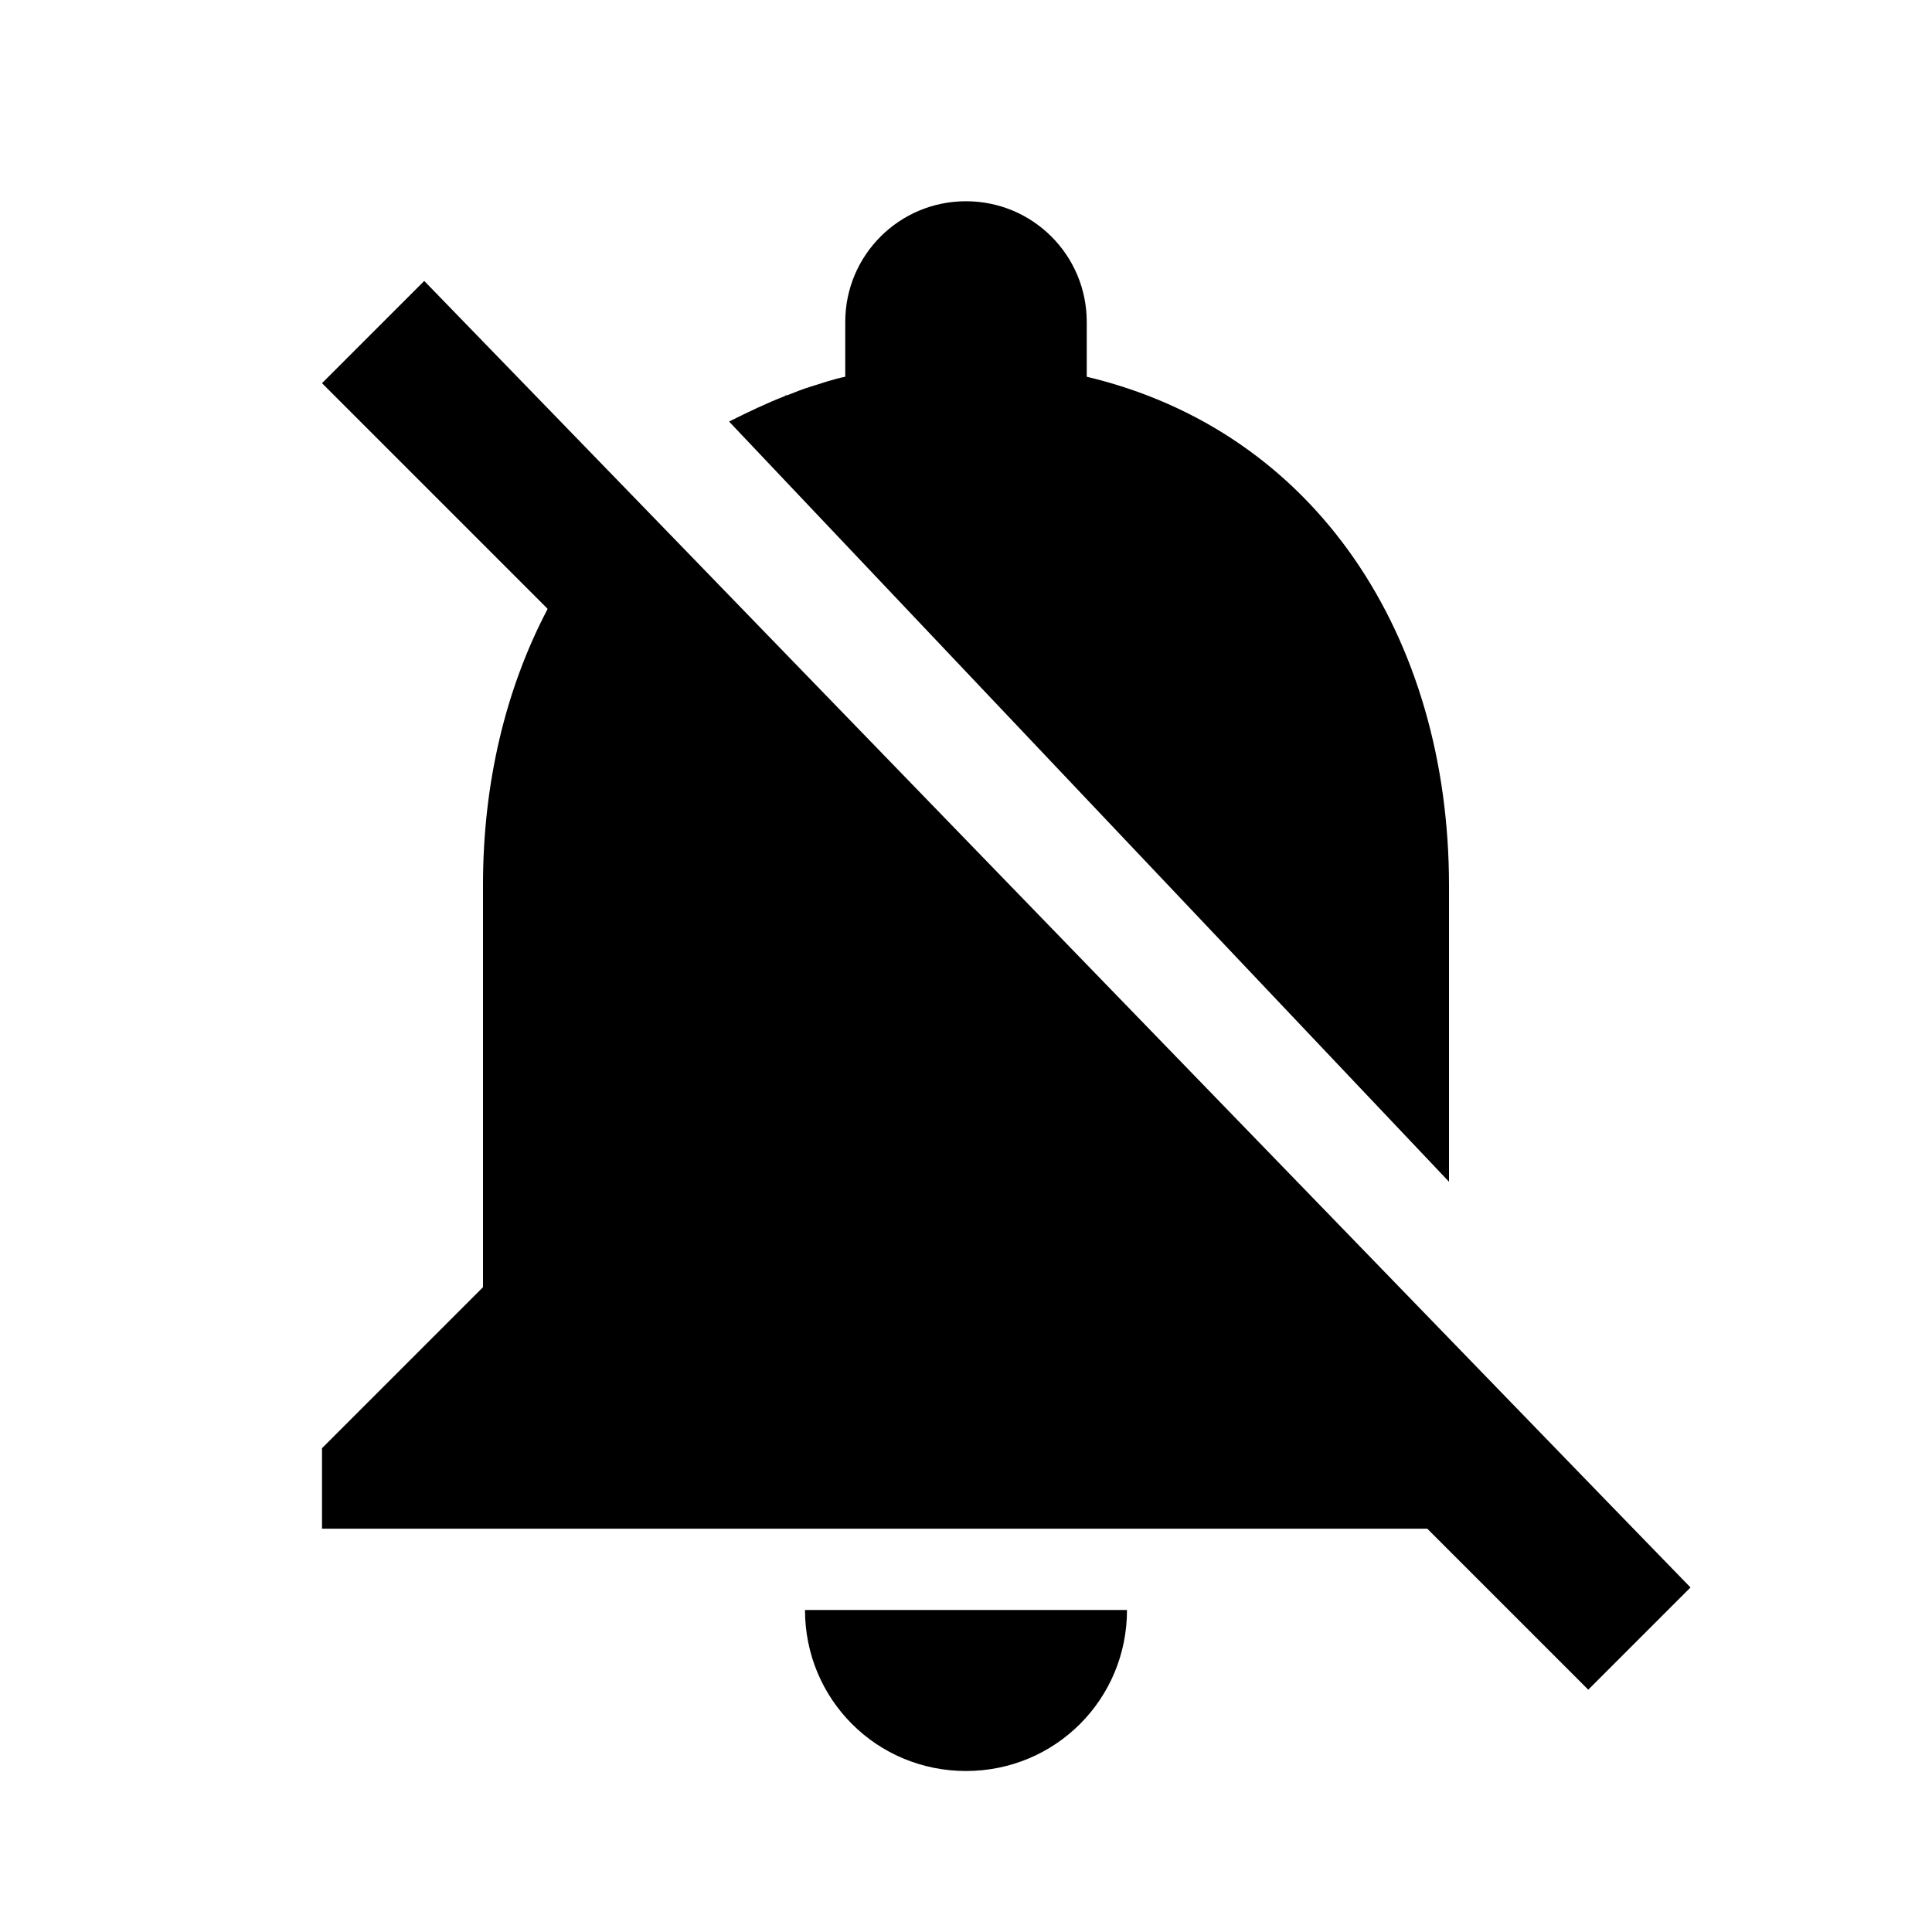
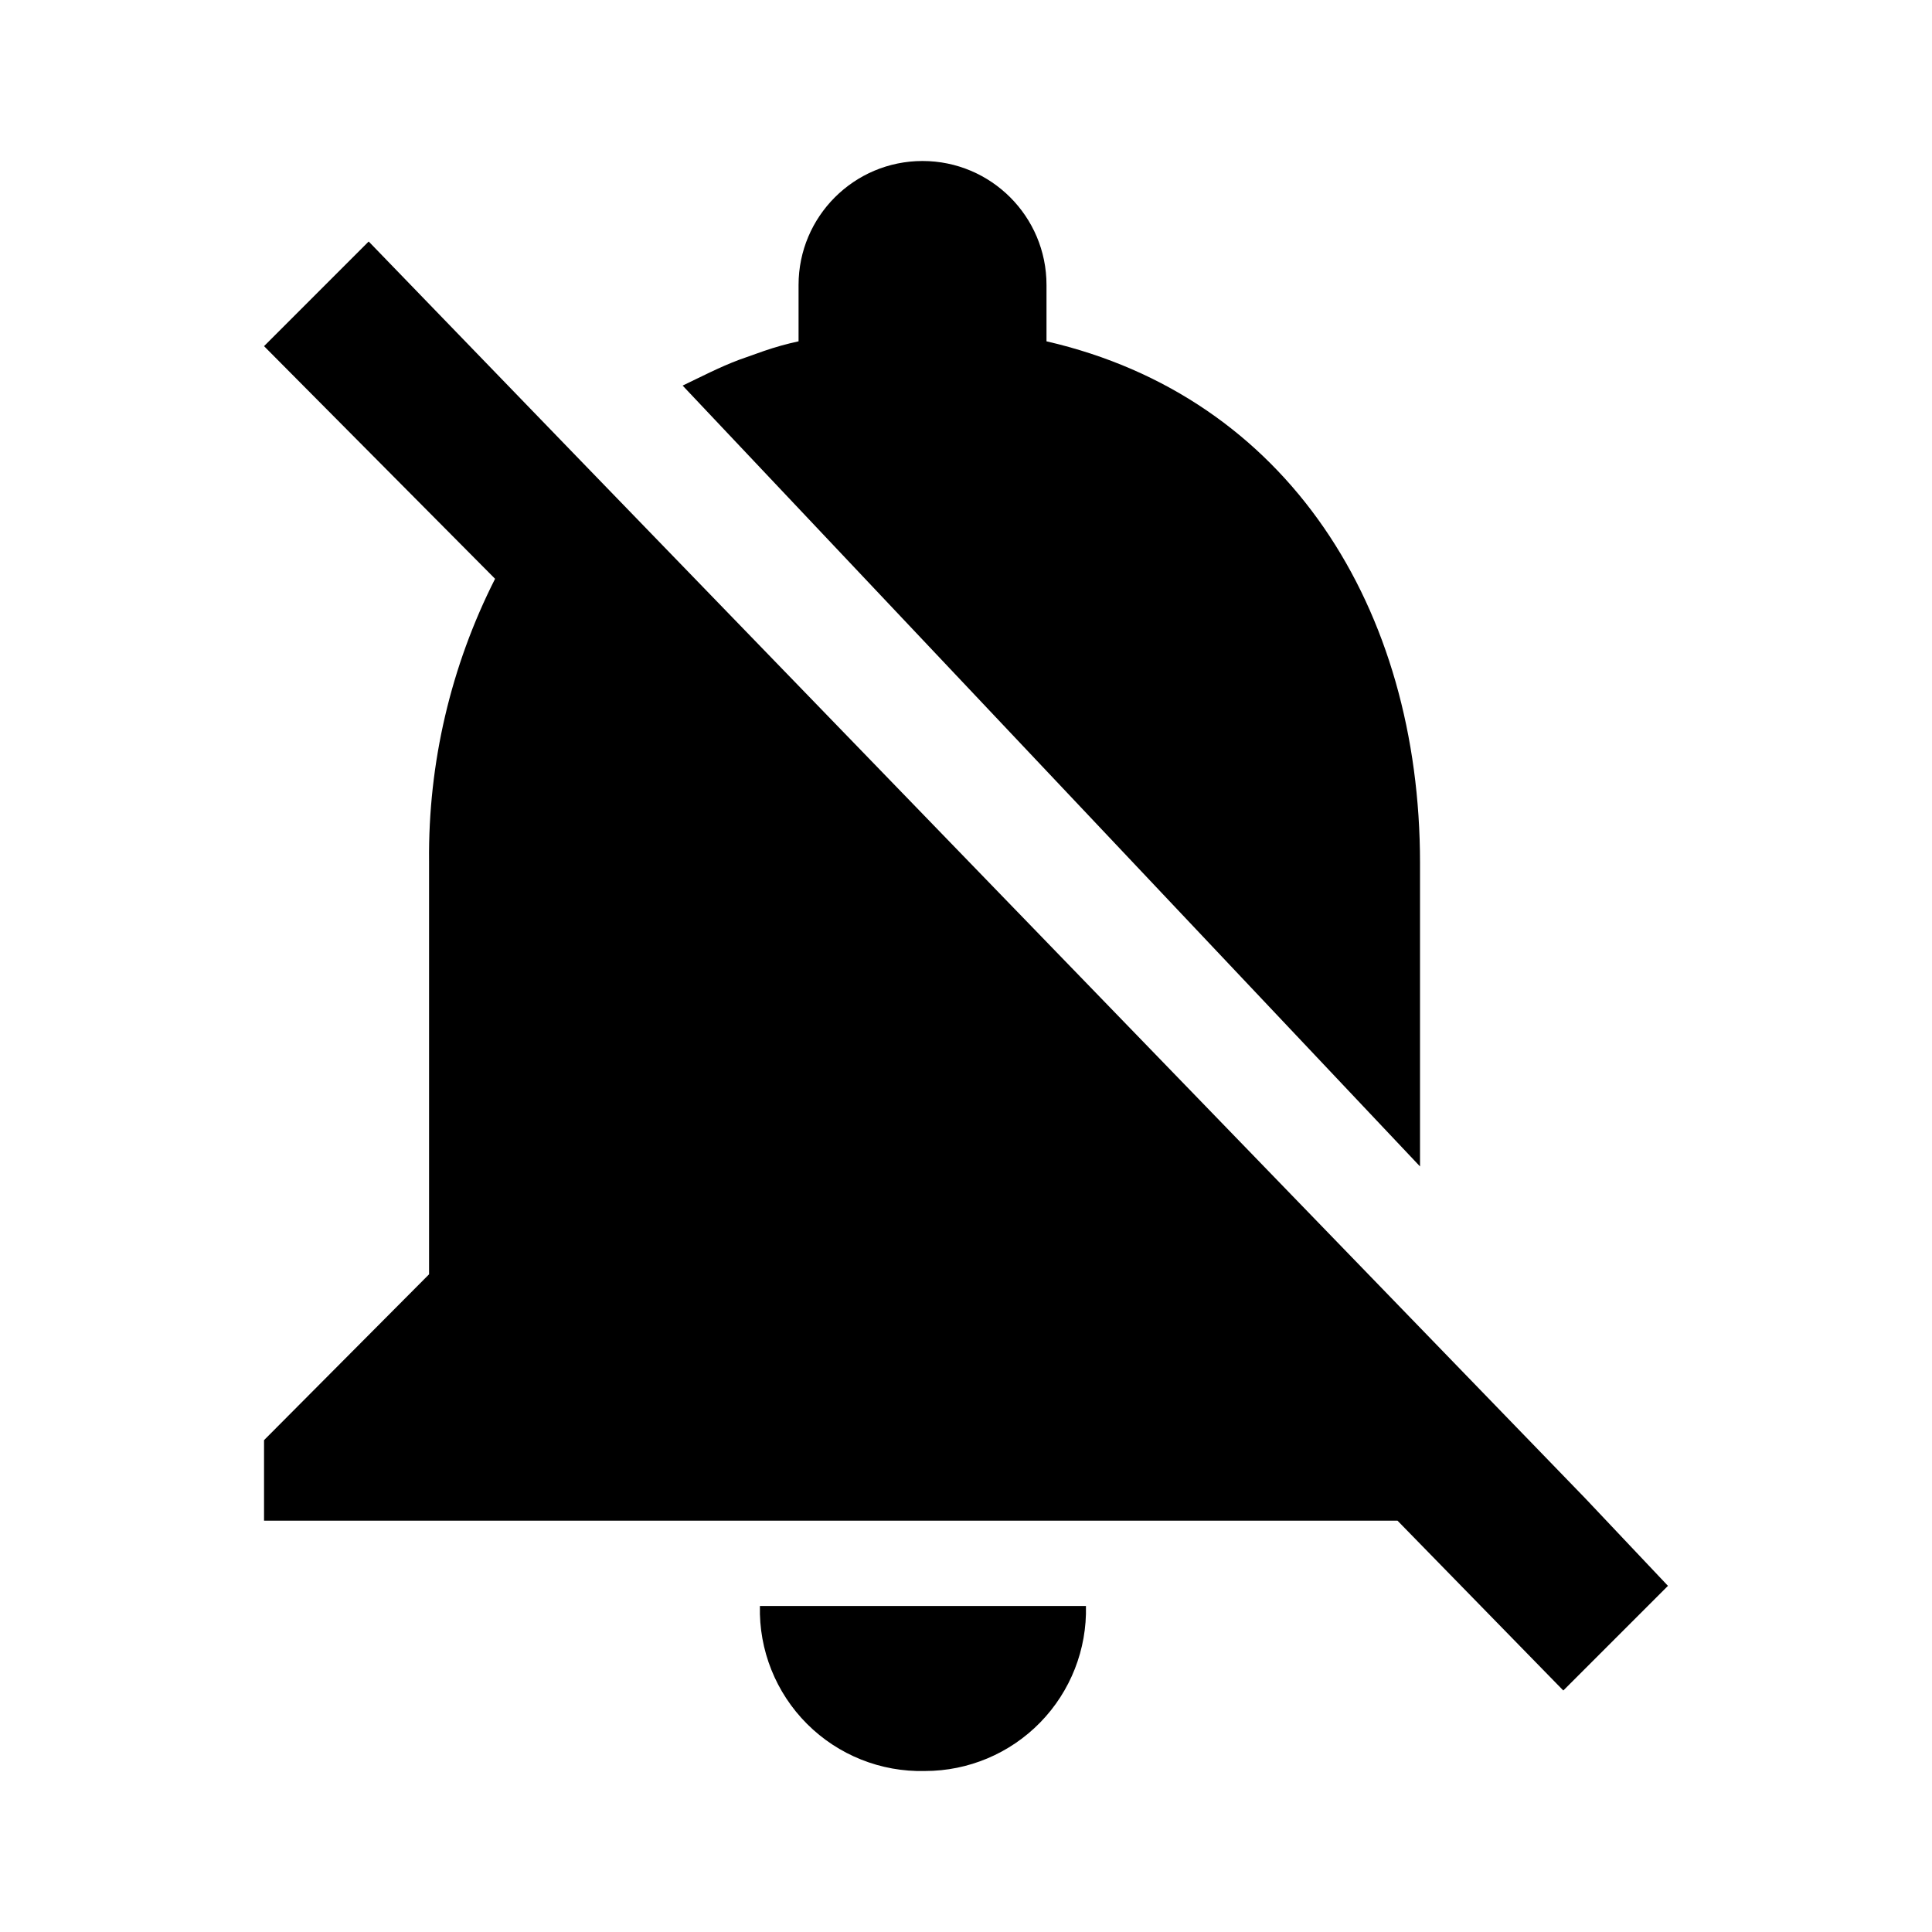
- <svg xmlns="http://www.w3.org/2000/svg" height="24" viewBox="0 0 24 24" width="24">
-   <path d="M0 0h24v24H0z" fill="none" />
-   <path d="M20 18.69L7.84 6.14 5.27 3.49 4 4.76l2.8 2.8v.01c-.52.99-.8 2.16-.8 3.42v5l-2 2v1h13.73l2 2L21 19.72l-1-1.03zM12 22c1.11 0 2-.89 2-2h-4c0 1.11.89 2 2 2zm6-7.32V11c0-3.08-1.64-5.64-4.5-6.32V4c0-.83-.67-1.5-1.5-1.5s-1.5.67-1.5 1.5v.68c-.15.03-.29.08-.42.12-.1.03-.2.07-.3.11h-.01c-.01 0-.01 0-.02.01-.23.09-.46.2-.68.31 0 0-.01 0-.01.01L18 14.68z" />
+ <svg xmlns="http://www.w3.org/2000/svg" viewBox="0 0 24 24" width="24" height="24">
+   <path d="M0,0H24V24H0Z" fill="none" />
+   <path d="M19.69,18.61,7.22,5.73,4.58,3l-1.3,1.3L6.15,7.19h0a7.6,7.6,0,0,0-.82,3.51v5.13L3.28,17.89v1H17.36L19.42,21l1.3-1.3ZM11.49,22a2,2,0,0,0,2-2.05H9.44A2,2,0,0,0,11.49,22Zm6.15-7.51V10.72C17.64,7.56,16,4.93,13,4.24v-.7a1.54,1.54,0,1,0-3.08,0v.7a3.75,3.75,0,0,0-.43.12l-.31.11h0c-.24.09-.47.21-.7.32h0Z" />
</svg>
